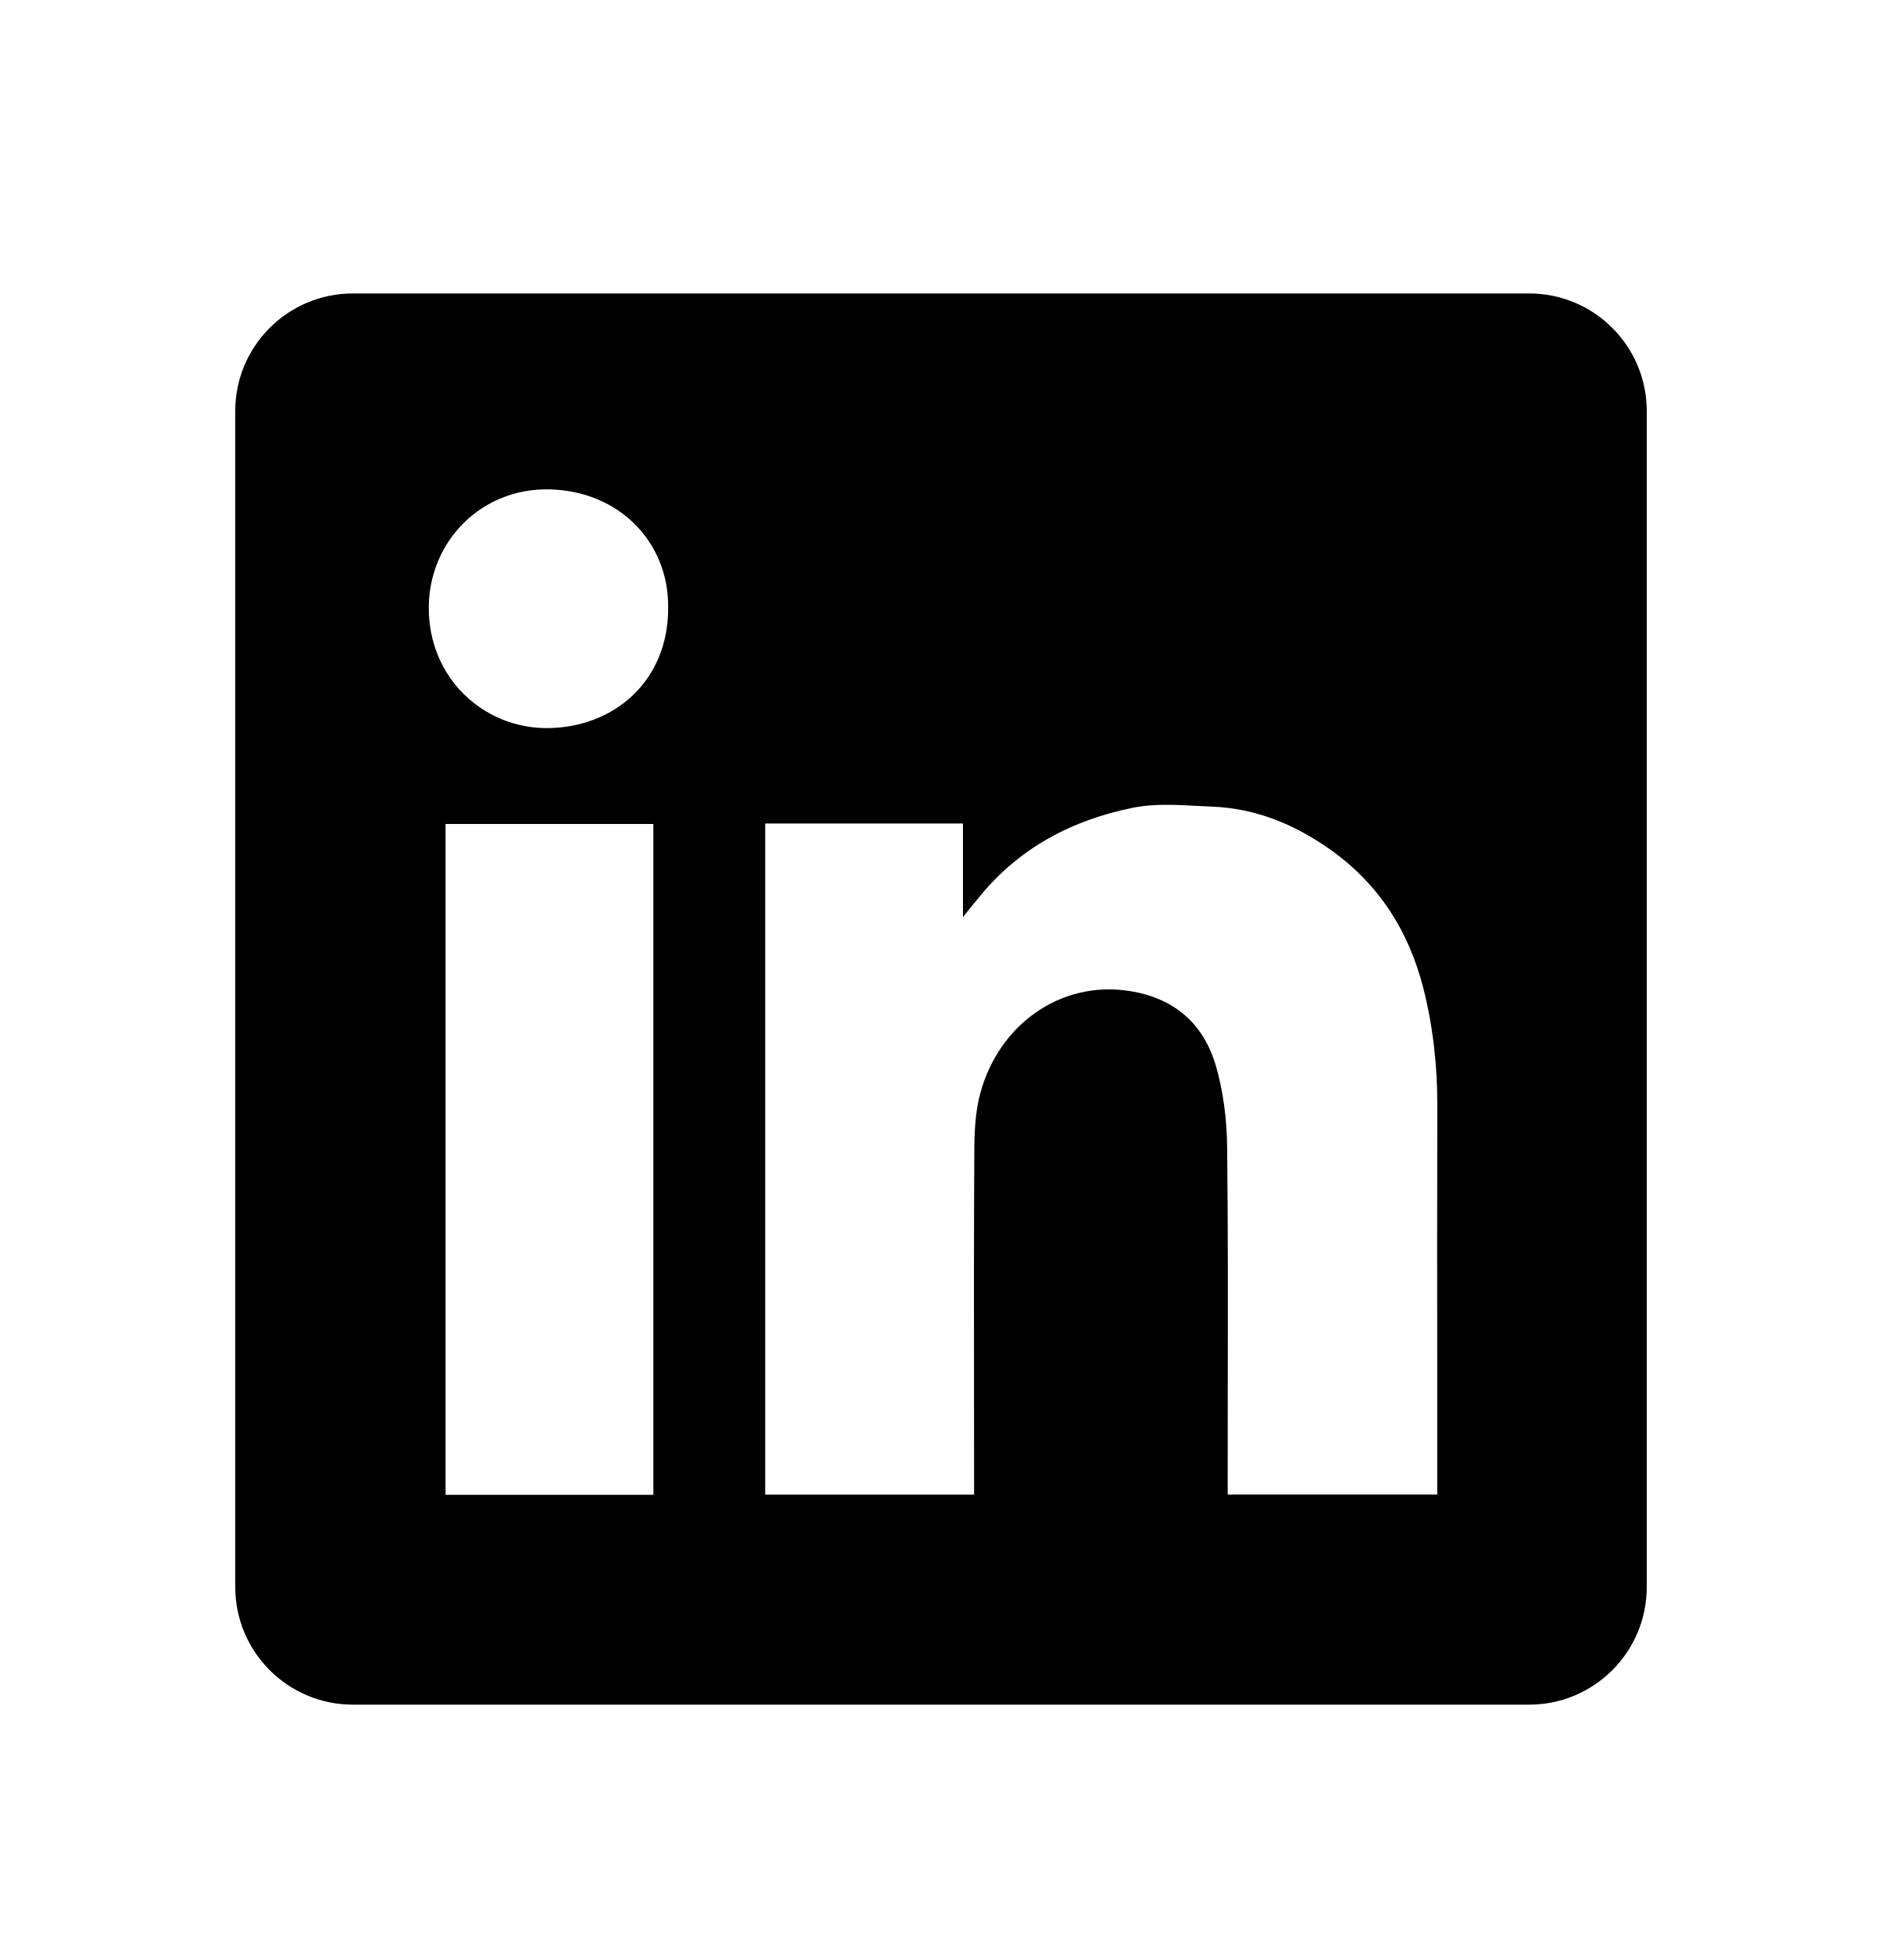
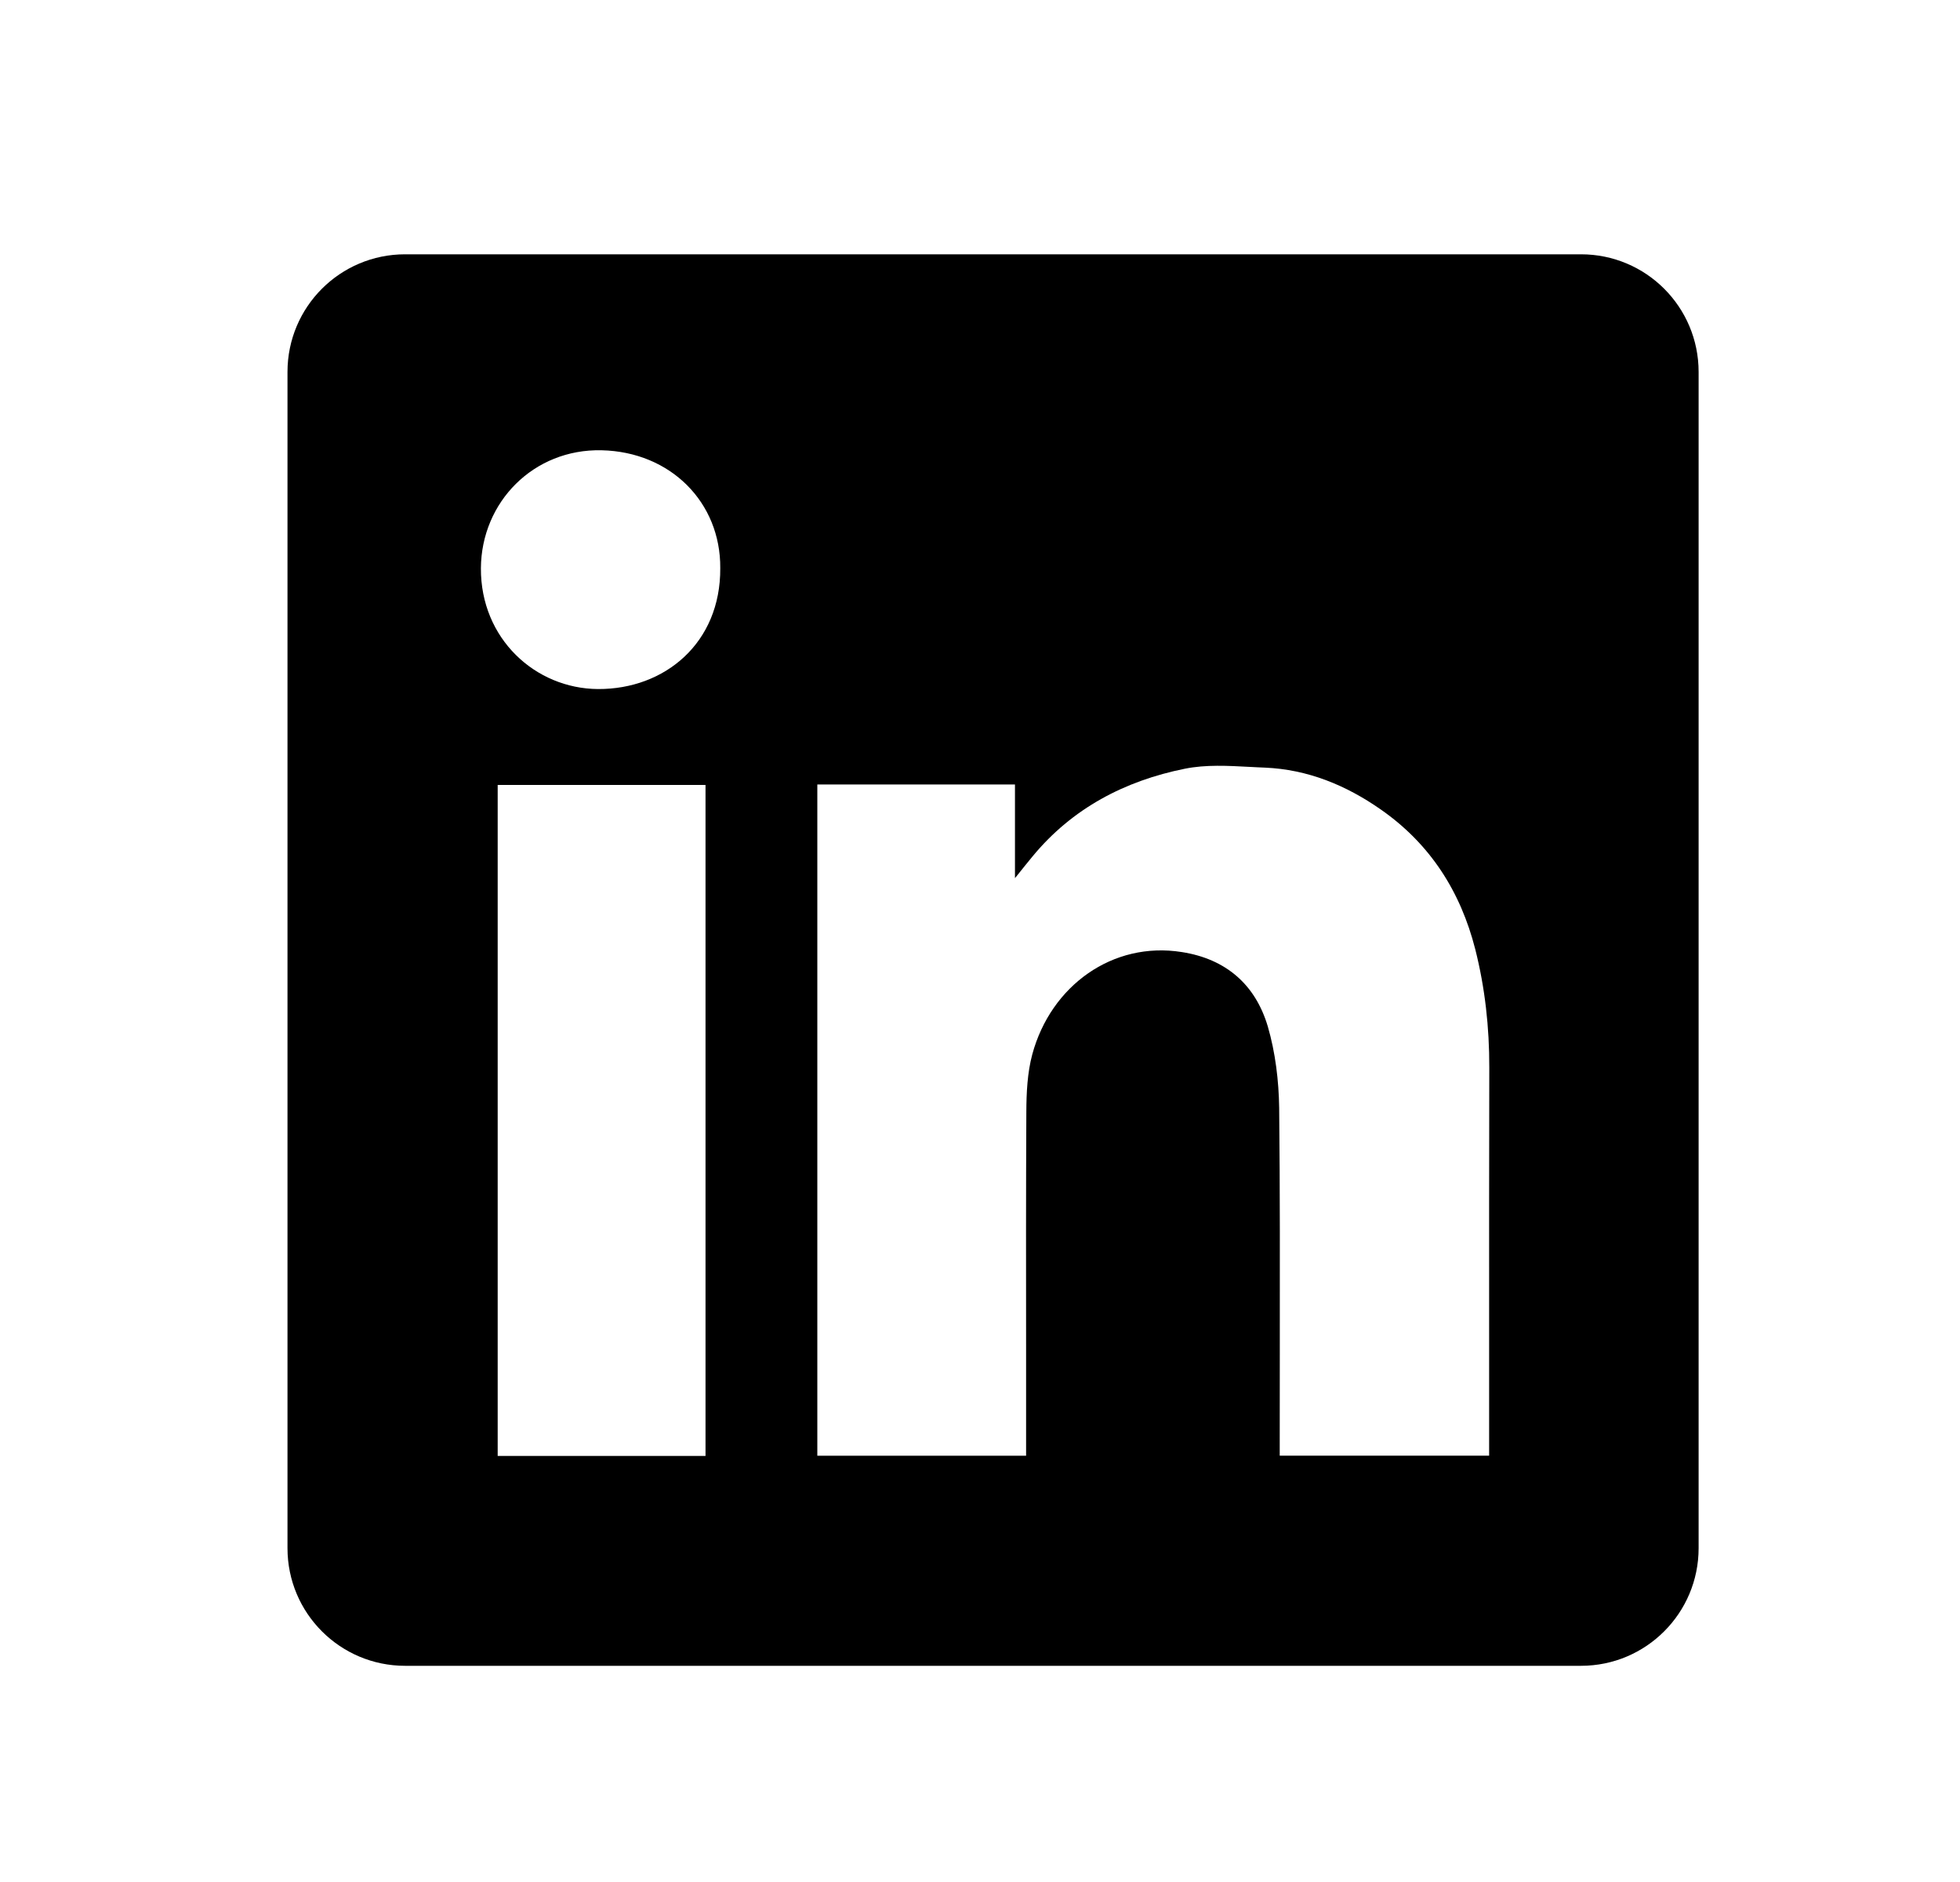
- <svg xmlns="http://www.w3.org/2000/svg" width="24" height="25" viewBox="0 0 24 25" fill="none">
-   <path fill-rule="evenodd" clip-rule="evenodd" d="M4.5 3.743C3.672 3.743 3 4.414 3 5.243V20.243C3 21.071 3.672 21.743 4.5 21.743H19.5C20.328 21.743 21 21.071 21 20.243V5.243C21 4.414 20.328 3.743 19.5 3.743H4.5ZM8.521 7.745C8.526 8.702 7.811 9.291 6.961 9.287C6.161 9.282 5.464 8.645 5.468 7.747C5.472 6.902 6.14 6.222 7.008 6.242C7.888 6.262 8.526 6.907 8.521 7.745ZM12.28 10.504H9.76H9.758V19.064H12.422V18.865C12.422 18.485 12.421 18.105 12.421 17.725C12.42 16.711 12.419 15.696 12.425 14.682C12.426 14.436 12.437 14.18 12.501 13.945C12.738 13.068 13.527 12.501 14.407 12.641C14.973 12.729 15.347 13.057 15.504 13.59C15.601 13.923 15.645 14.282 15.649 14.629C15.661 15.677 15.659 16.724 15.657 17.772C15.657 18.142 15.656 18.512 15.656 18.881V19.063H18.328V18.858C18.328 18.406 18.328 17.954 18.328 17.502C18.327 16.372 18.326 15.243 18.329 14.113C18.331 13.602 18.276 13.099 18.151 12.605C17.964 11.871 17.577 11.264 16.948 10.825C16.503 10.513 16.013 10.312 15.466 10.289C15.404 10.287 15.341 10.283 15.278 10.28C14.998 10.265 14.714 10.249 14.447 10.303C13.682 10.457 13.01 10.807 12.502 11.424C12.443 11.495 12.385 11.567 12.299 11.674L12.28 11.698V10.504ZM5.682 19.067H8.332V10.51H5.682V19.067Z" fill="black" />
+ <svg xmlns="http://www.w3.org/2000/svg" width="25" height="24" viewBox="0 0 25 24" fill="none">
+   <path fill-rule="evenodd" clip-rule="evenodd" d="M5.167 3.243C4.338 3.243 3.667 3.914 3.667 4.743V19.743C3.667 20.571 4.338 21.243 5.167 21.243H20.166C20.995 21.243 21.666 20.571 21.666 19.743V4.743C21.666 3.914 20.995 3.243 20.166 3.243H5.167ZM9.187 7.245C9.193 8.202 8.477 8.791 7.628 8.787C6.828 8.782 6.13 8.145 6.134 7.247C6.139 6.402 6.806 5.722 7.674 5.742C8.554 5.762 9.193 6.407 9.187 7.245ZM12.946 10.004H10.426H10.425V18.564H13.088V18.365C13.088 17.985 13.088 17.605 13.088 17.225C13.087 16.211 13.086 15.196 13.091 14.182C13.092 13.936 13.104 13.68 13.167 13.445C13.405 12.568 14.194 12.001 15.074 12.141C15.639 12.229 16.013 12.557 16.171 13.09C16.268 13.423 16.311 13.782 16.316 14.129C16.327 15.177 16.325 16.224 16.324 17.272C16.323 17.642 16.323 18.012 16.323 18.381V18.563H18.994V18.358C18.994 17.906 18.994 17.454 18.994 17.002C18.994 15.872 18.993 14.743 18.996 13.613C18.997 13.102 18.942 12.599 18.817 12.105C18.63 11.371 18.244 10.764 17.615 10.325C17.169 10.013 16.68 9.812 16.133 9.789C16.07 9.787 16.008 9.783 15.945 9.78C15.665 9.765 15.381 9.749 15.113 9.803C14.348 9.957 13.676 10.307 13.168 10.924C13.109 10.995 13.052 11.067 12.966 11.174L12.946 11.198V10.004ZM6.348 18.567H8.999V10.01H6.348V18.567Z" fill="black" />
</svg>
